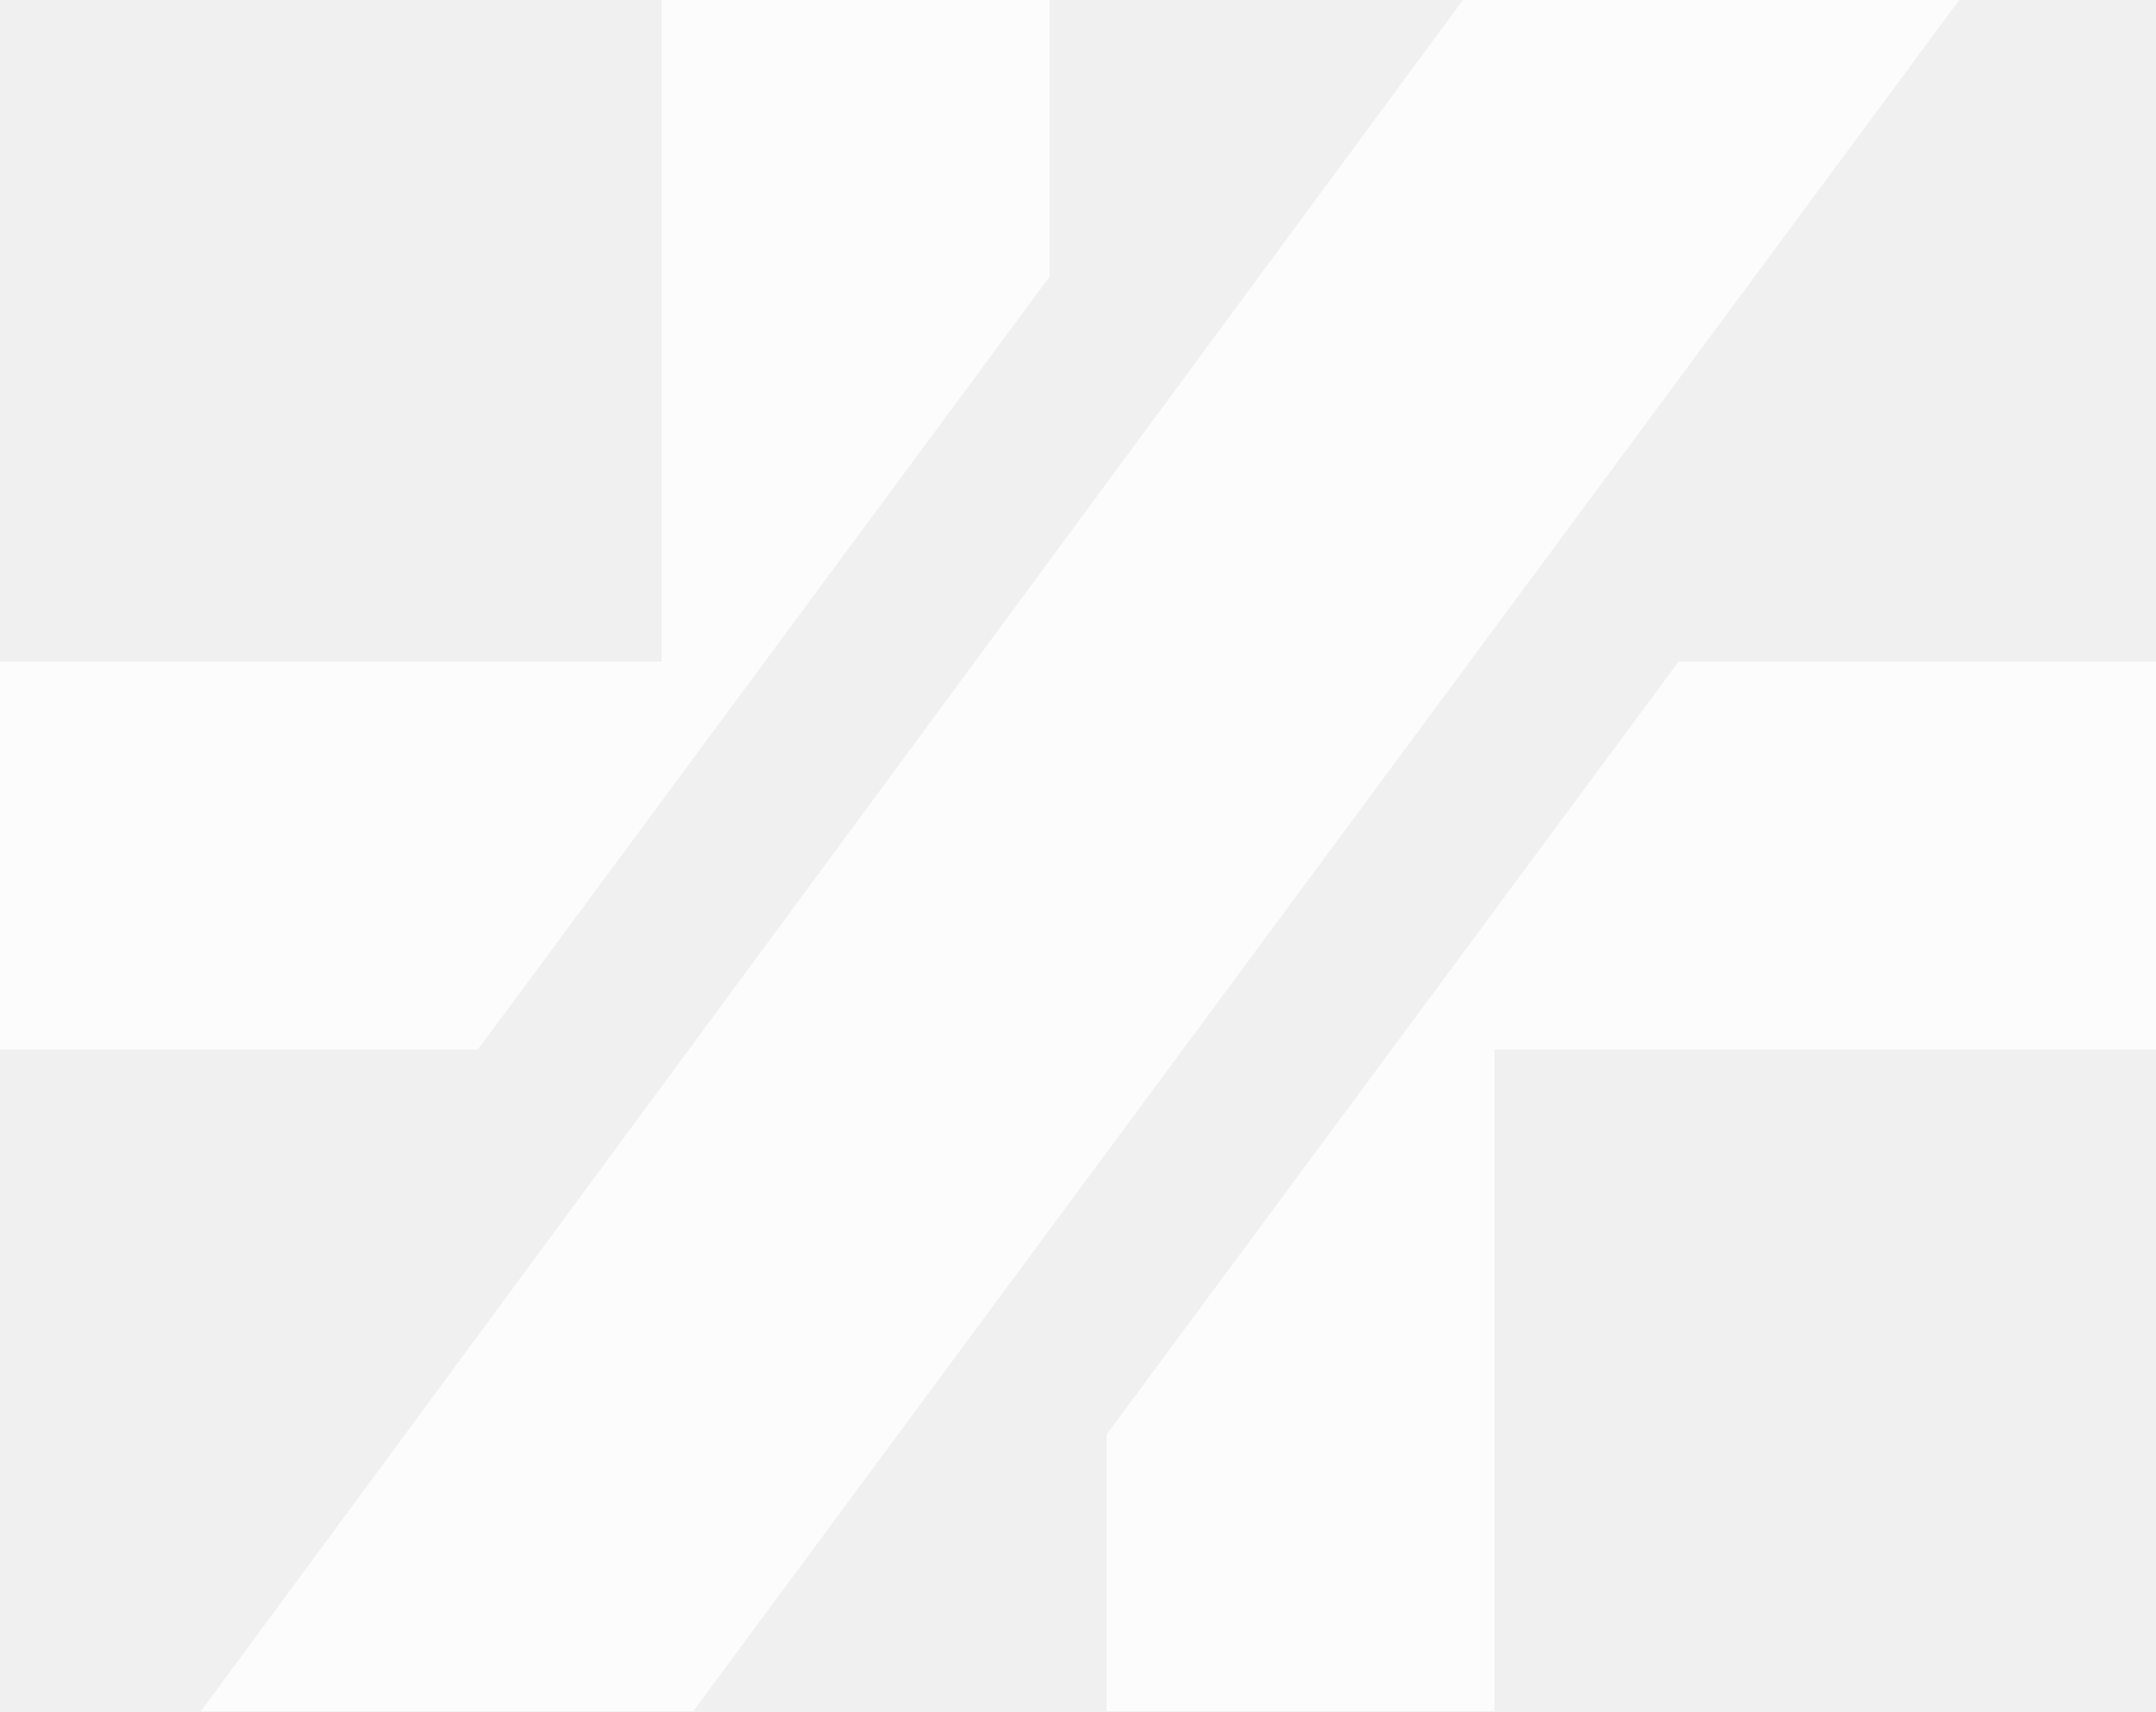
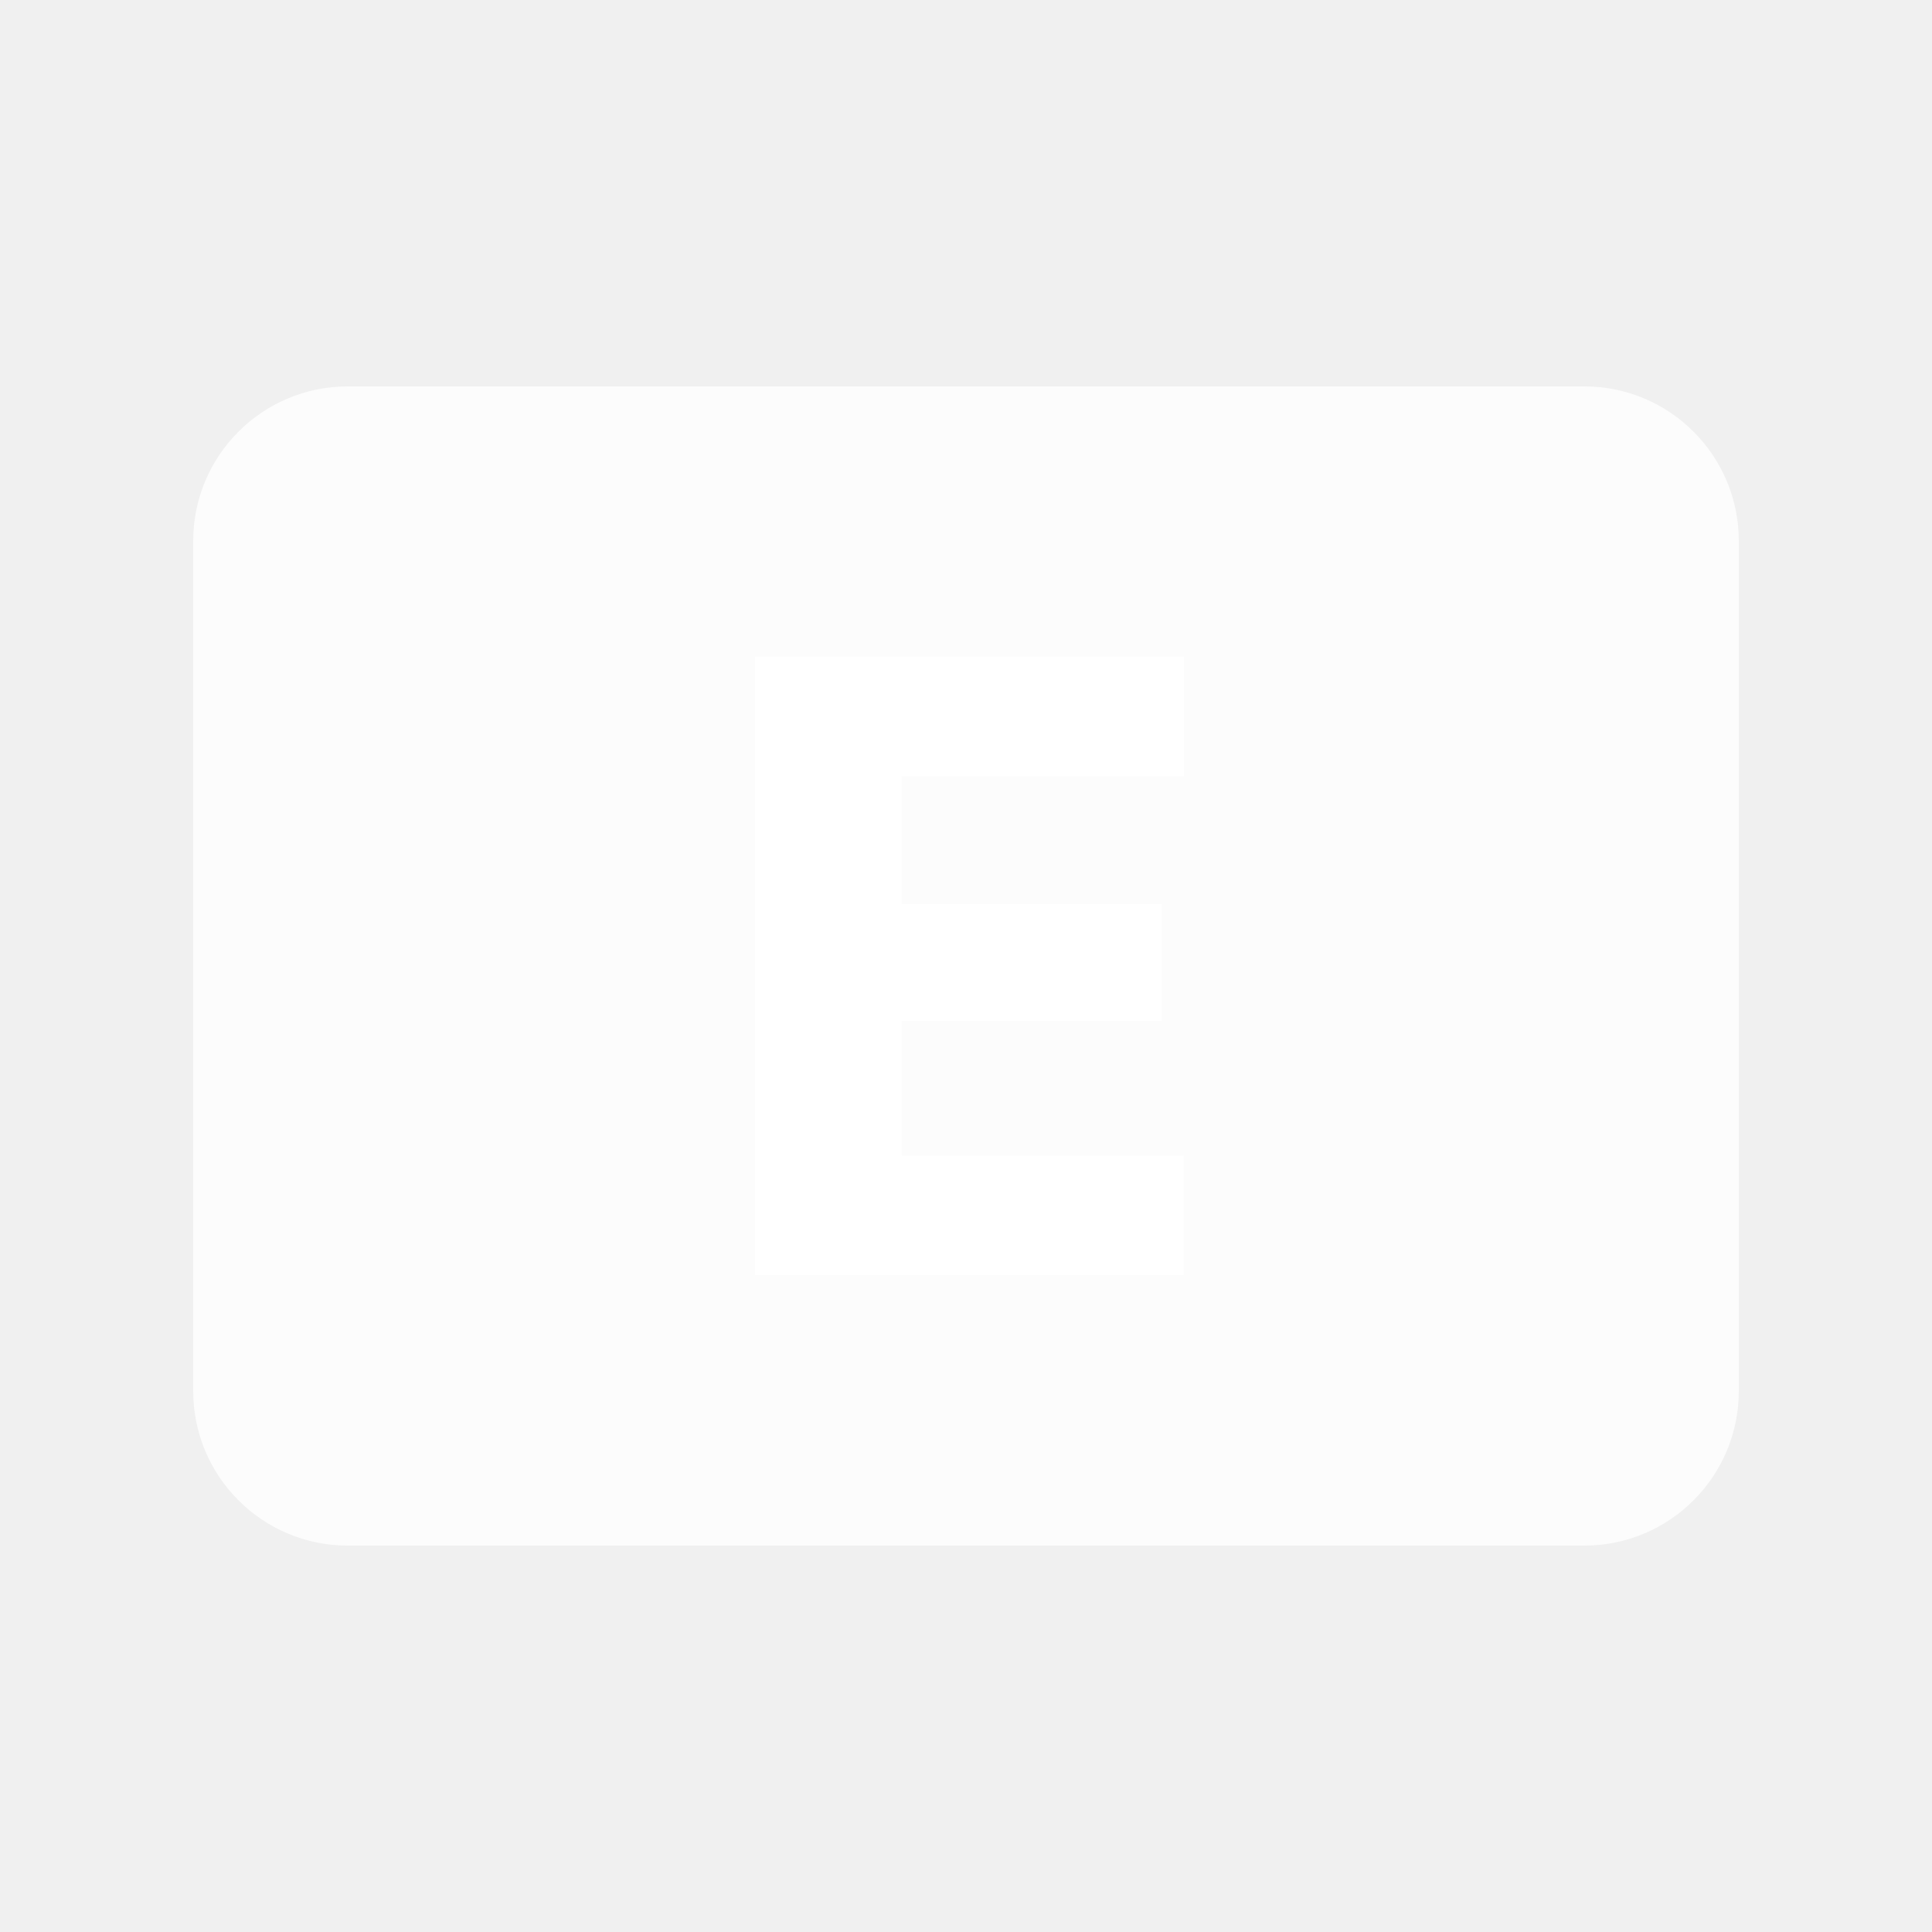
- <svg xmlns="http://www.w3.org/2000/svg" id="Layer_2" data-name="Layer 2" viewBox="0 0 431.19 342.22">
+ <svg xmlns="http://www.w3.org/2000/svg" viewBox="0 0 100 100">
  <style>
-         polygon, path { fill: #fcfcfc; }
-         @media (prefers-color-scheme: light) {
-             polygon, path { fill: #4100F5; }
-         }
-     </style>
-   <g id="Layer_1-2">
-     <g>
-       <polygon points="104.11 198.37 209.9 55.34 209.9 0 132.31 0 132.31 132.31 0 132.31 0 209.89 95.56 209.89 104.11 198.37" stroke-width="0" />
-       <polygon points="335.7 132.31 327.16 143.87 221.3 286.89 221.3 342.2 298.89 342.2 298.89 209.89 431.19 209.89 431.19 132.31 335.7 132.31" stroke-width="0" />
-       <path d="M292.57.01C208.43,114.08,124.3,228.15,40.17,342.22h98.47C223.04,228.14,307.44,114.08,391.83.01h-99.27Z" stroke-width="0" />
-     </g>
-   </g>
+     rect { fill: #fcfcfc; }
+     @media (prefers-color-scheme: light) {
+       rect { fill: #4100F5; }
+     }
+   </style>
+   <rect x="10" y="20" width="80" height="60" rx="8" />
+   <text x="50" y="66" font-family="Geist, -apple-system, BlinkMacSystemFont, sans-serif" font-size="44" font-weight="800" text-anchor="middle" fill="#fff" letter-spacing="-1">E</text>
</svg>
